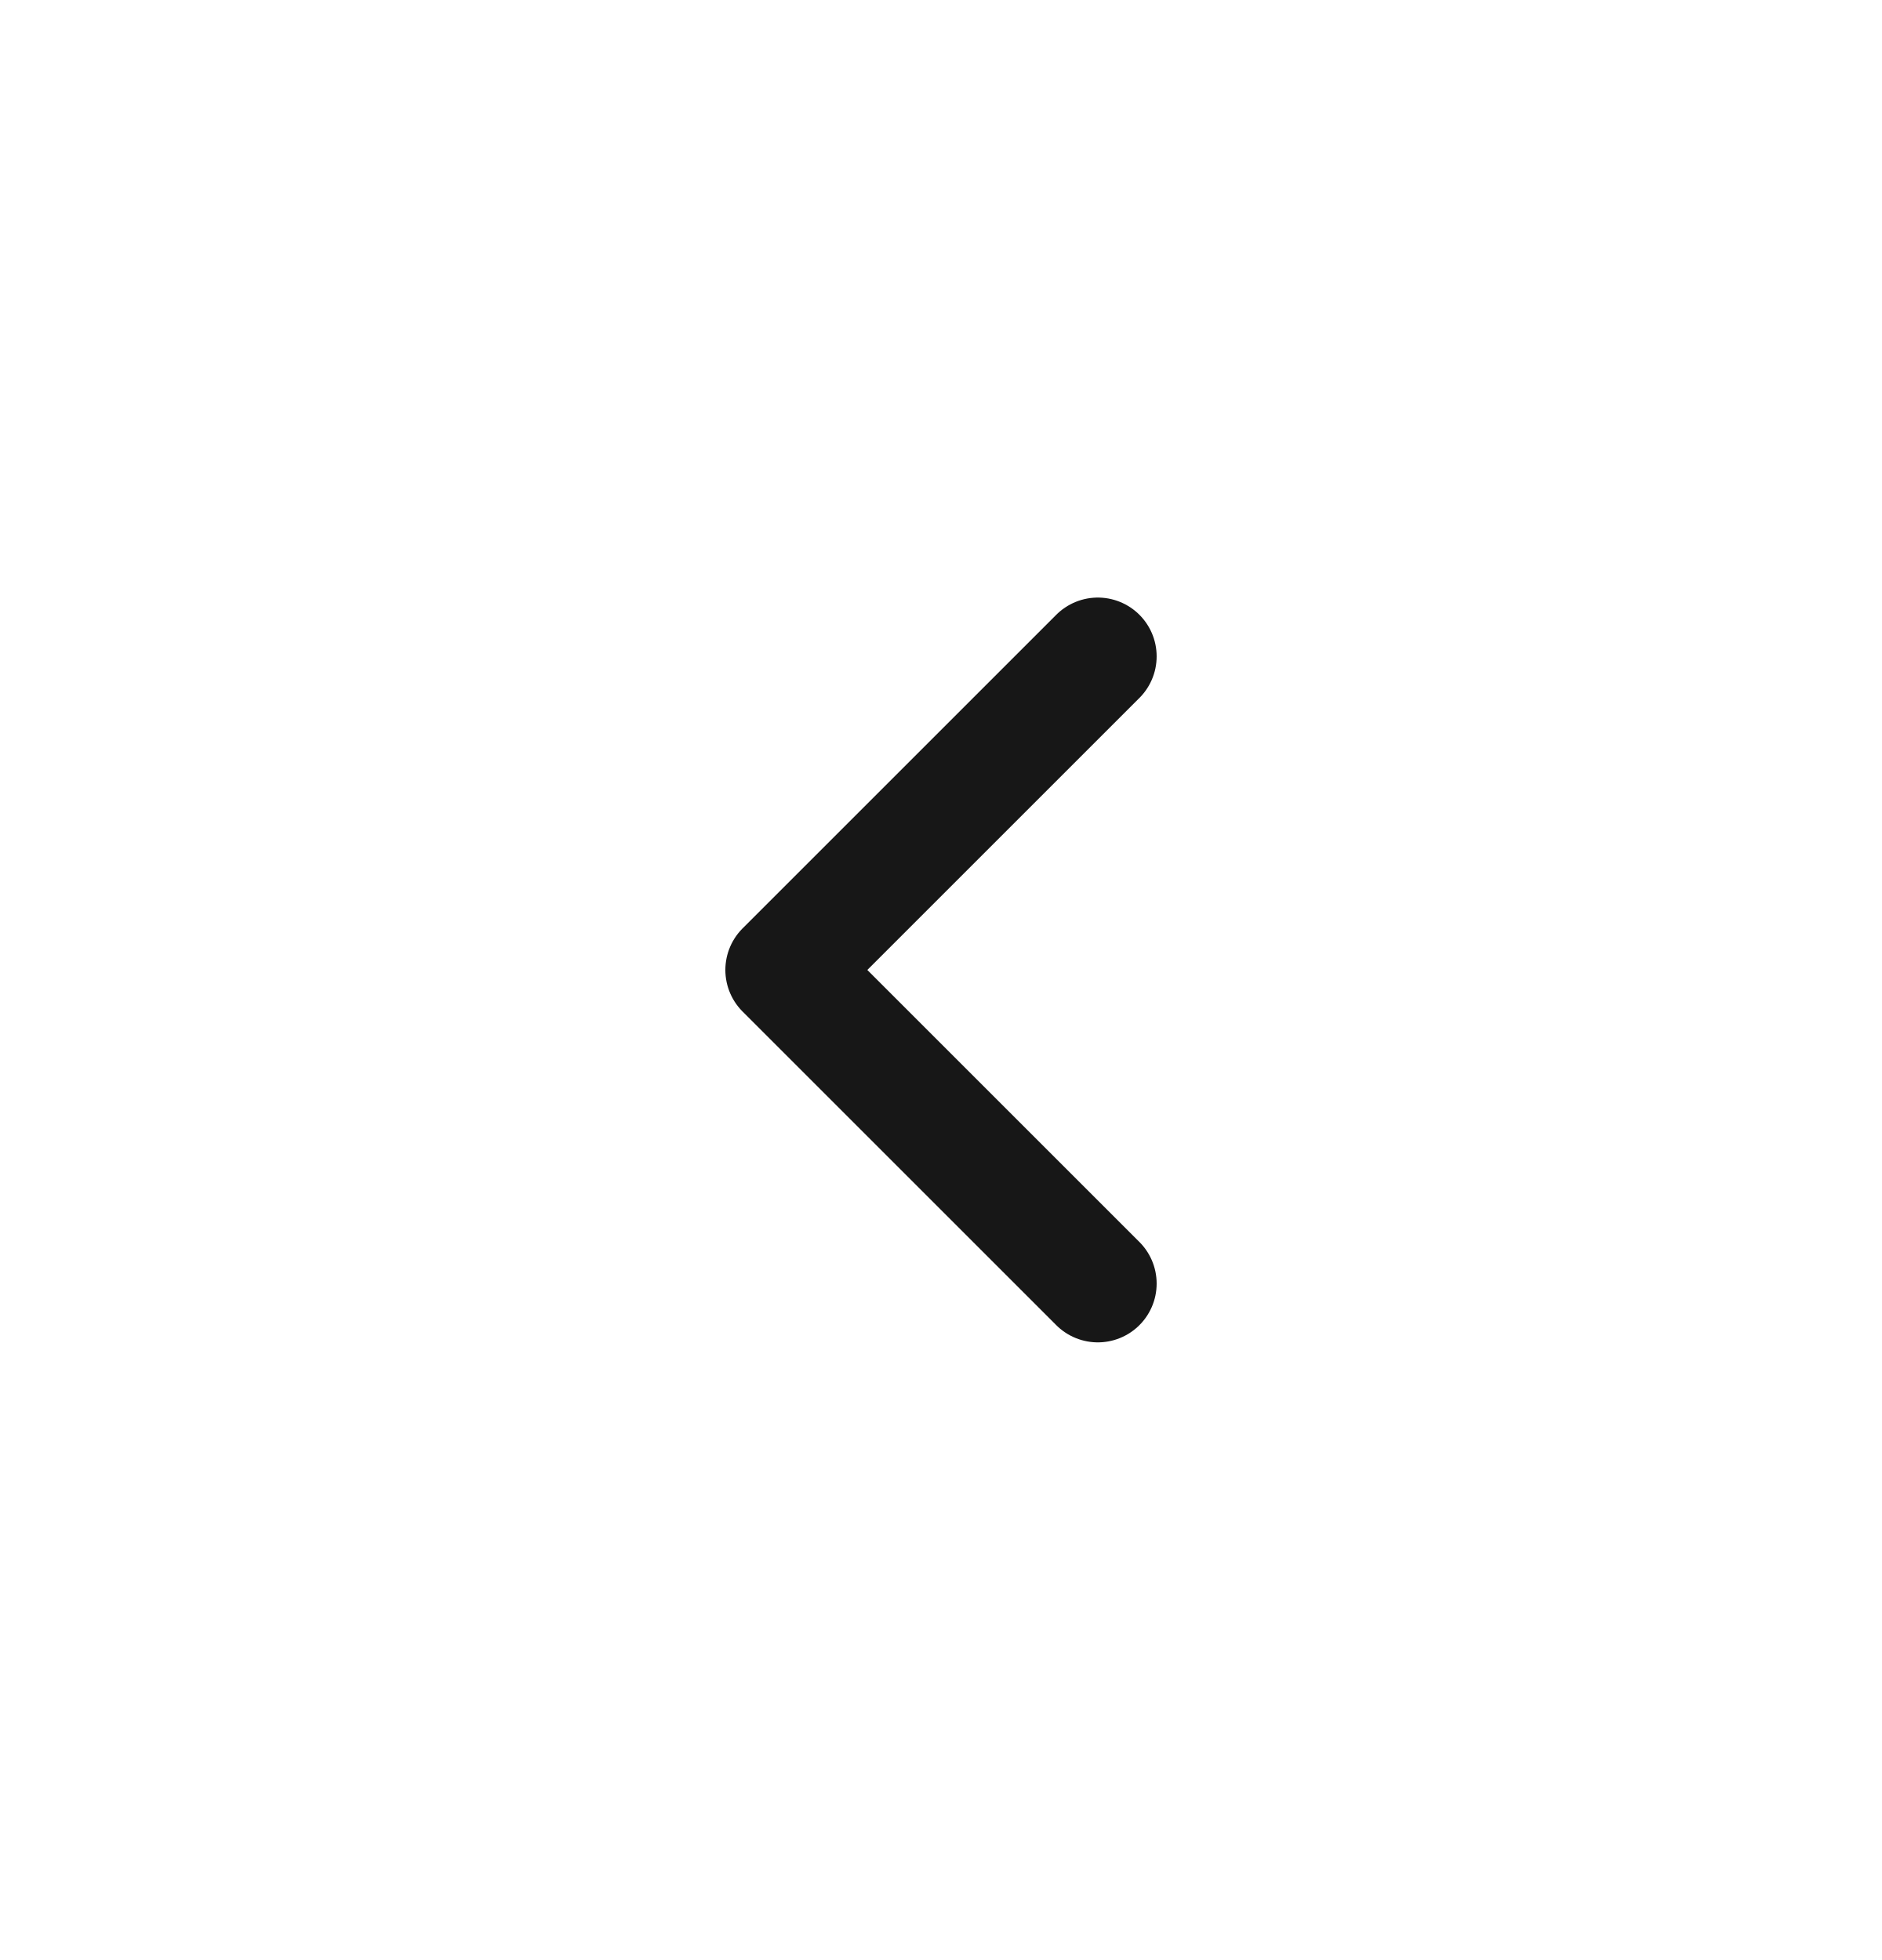
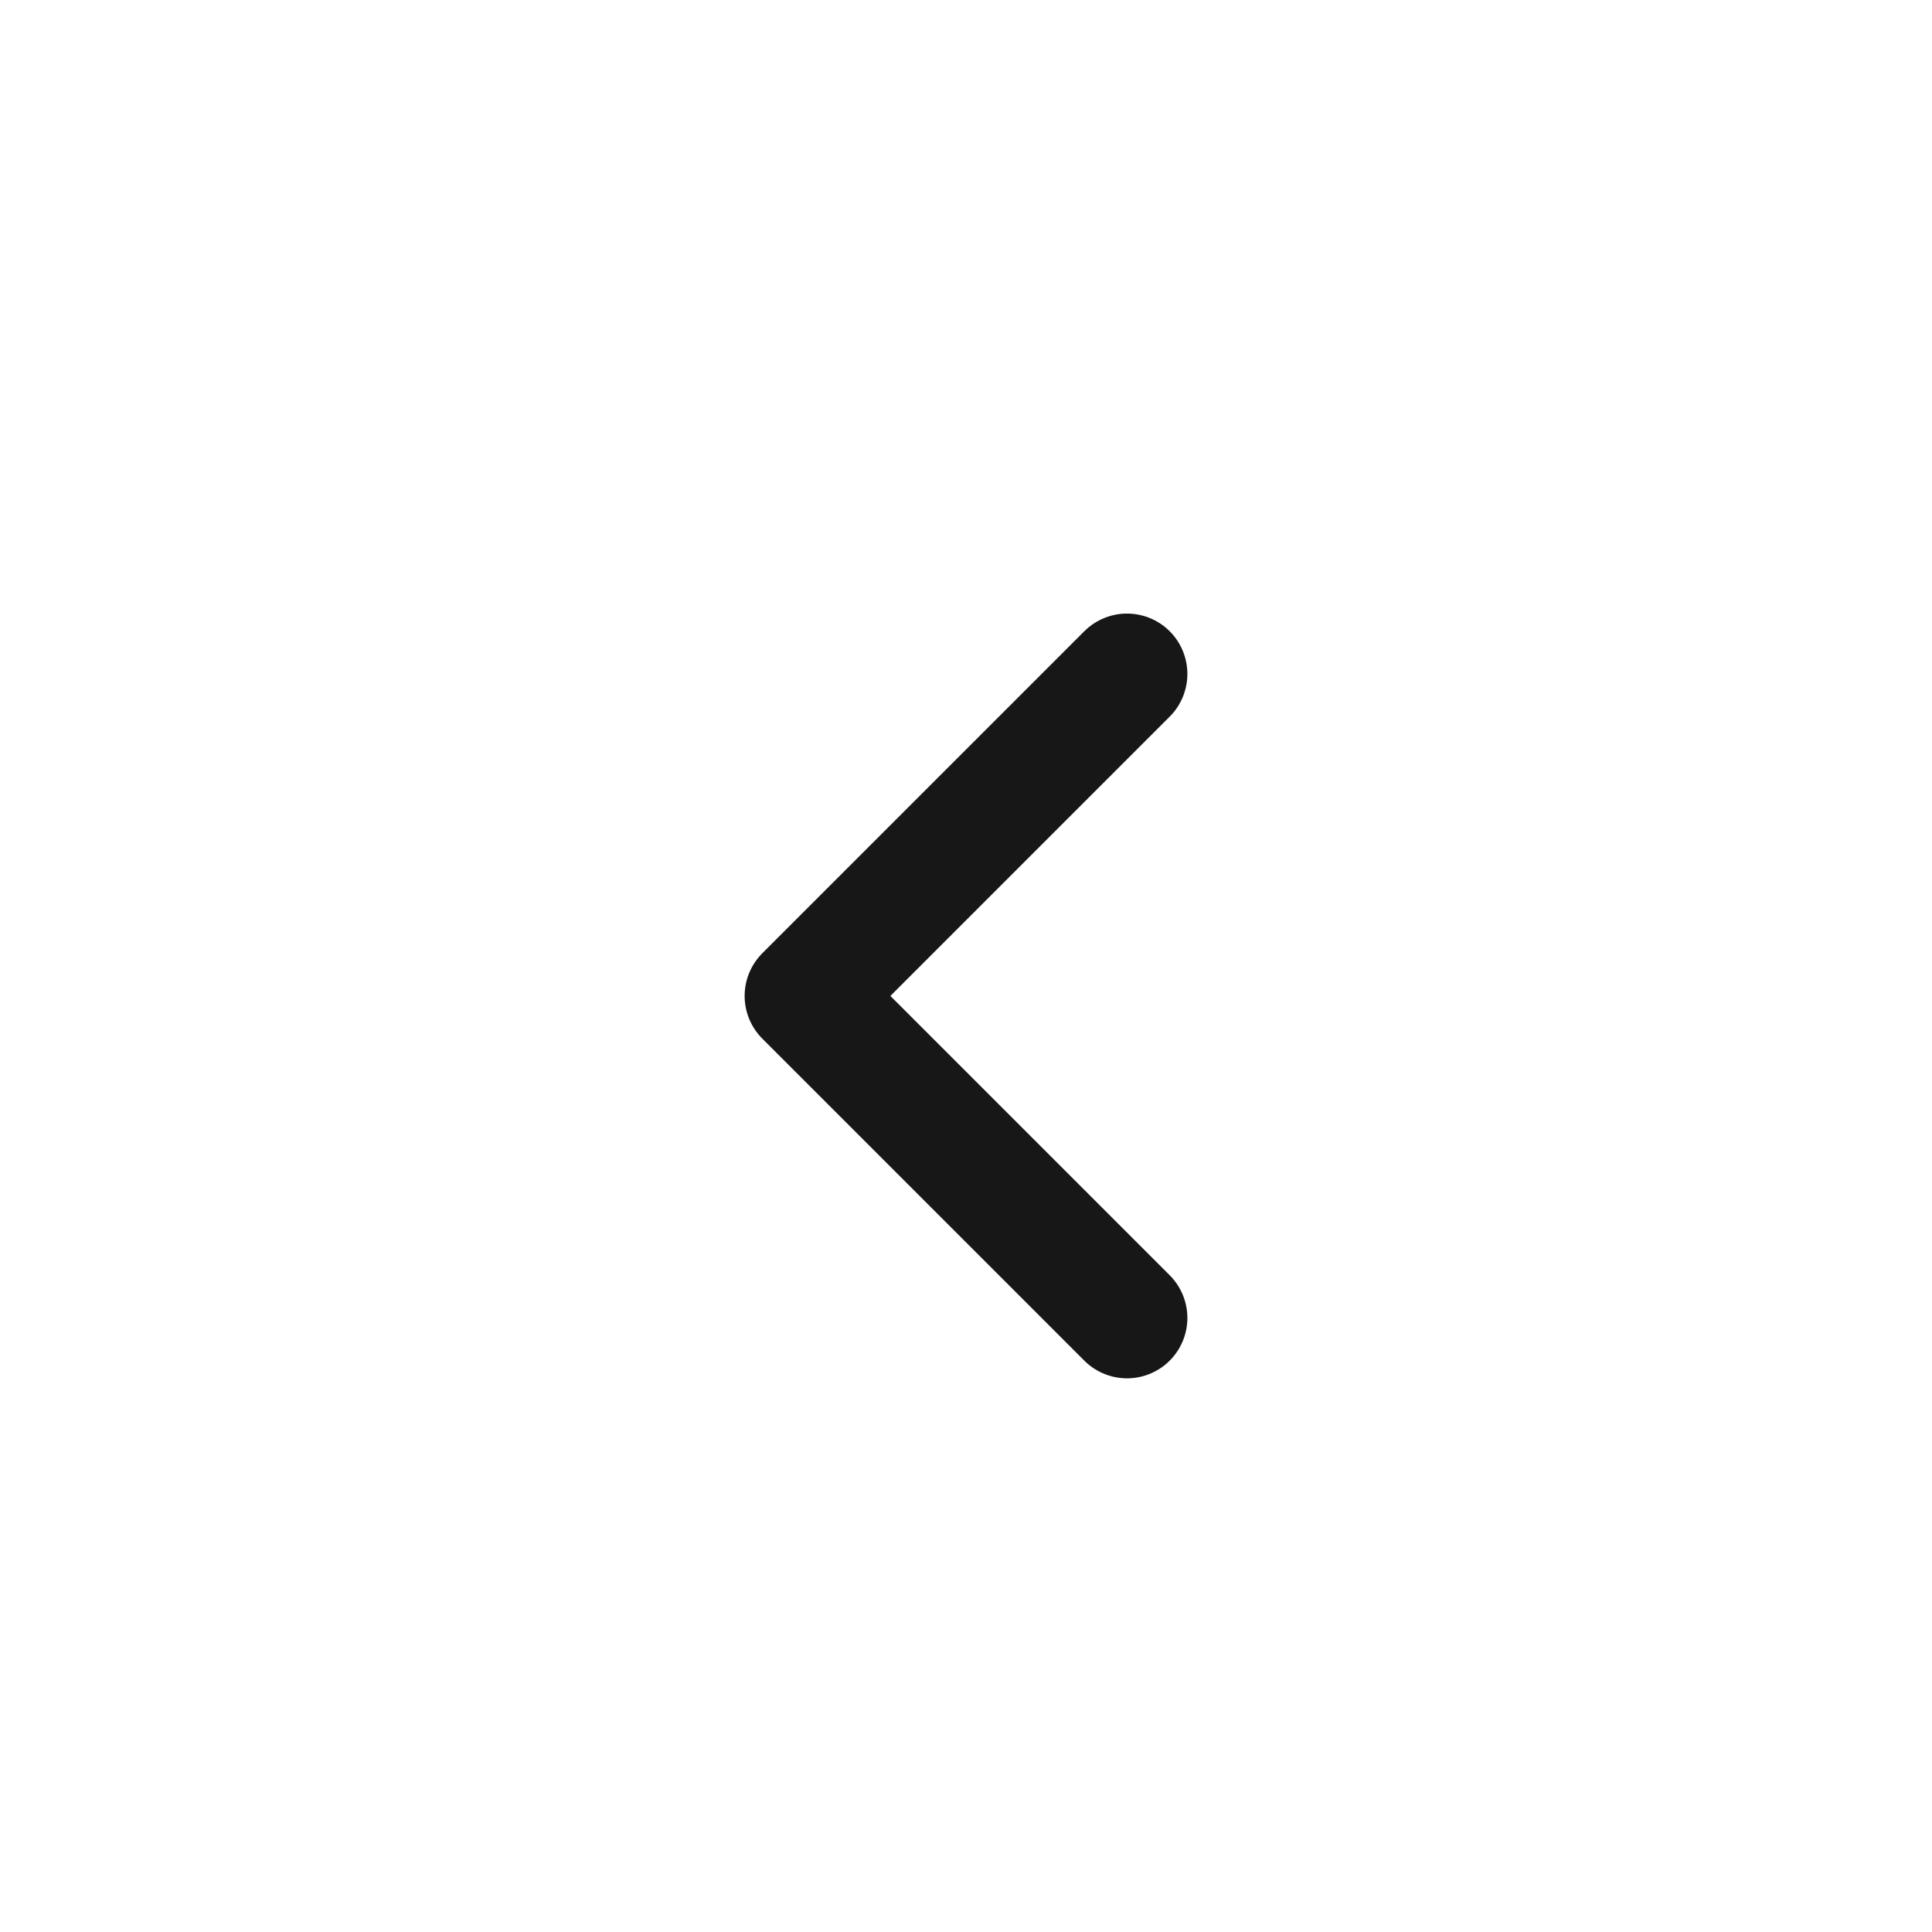
- <svg xmlns="http://www.w3.org/2000/svg" width="24" height="25" viewBox="0 0 24 25" fill="none">
+ <svg xmlns="http://www.w3.org/2000/svg" width="24" height="24" viewBox="0 0 24 24" fill="none">
  <path d="M14 8.372L10 12.372L14 16.372" stroke="#171717" stroke-width="1.5" stroke-linecap="round" stroke-linejoin="round" />
</svg>
